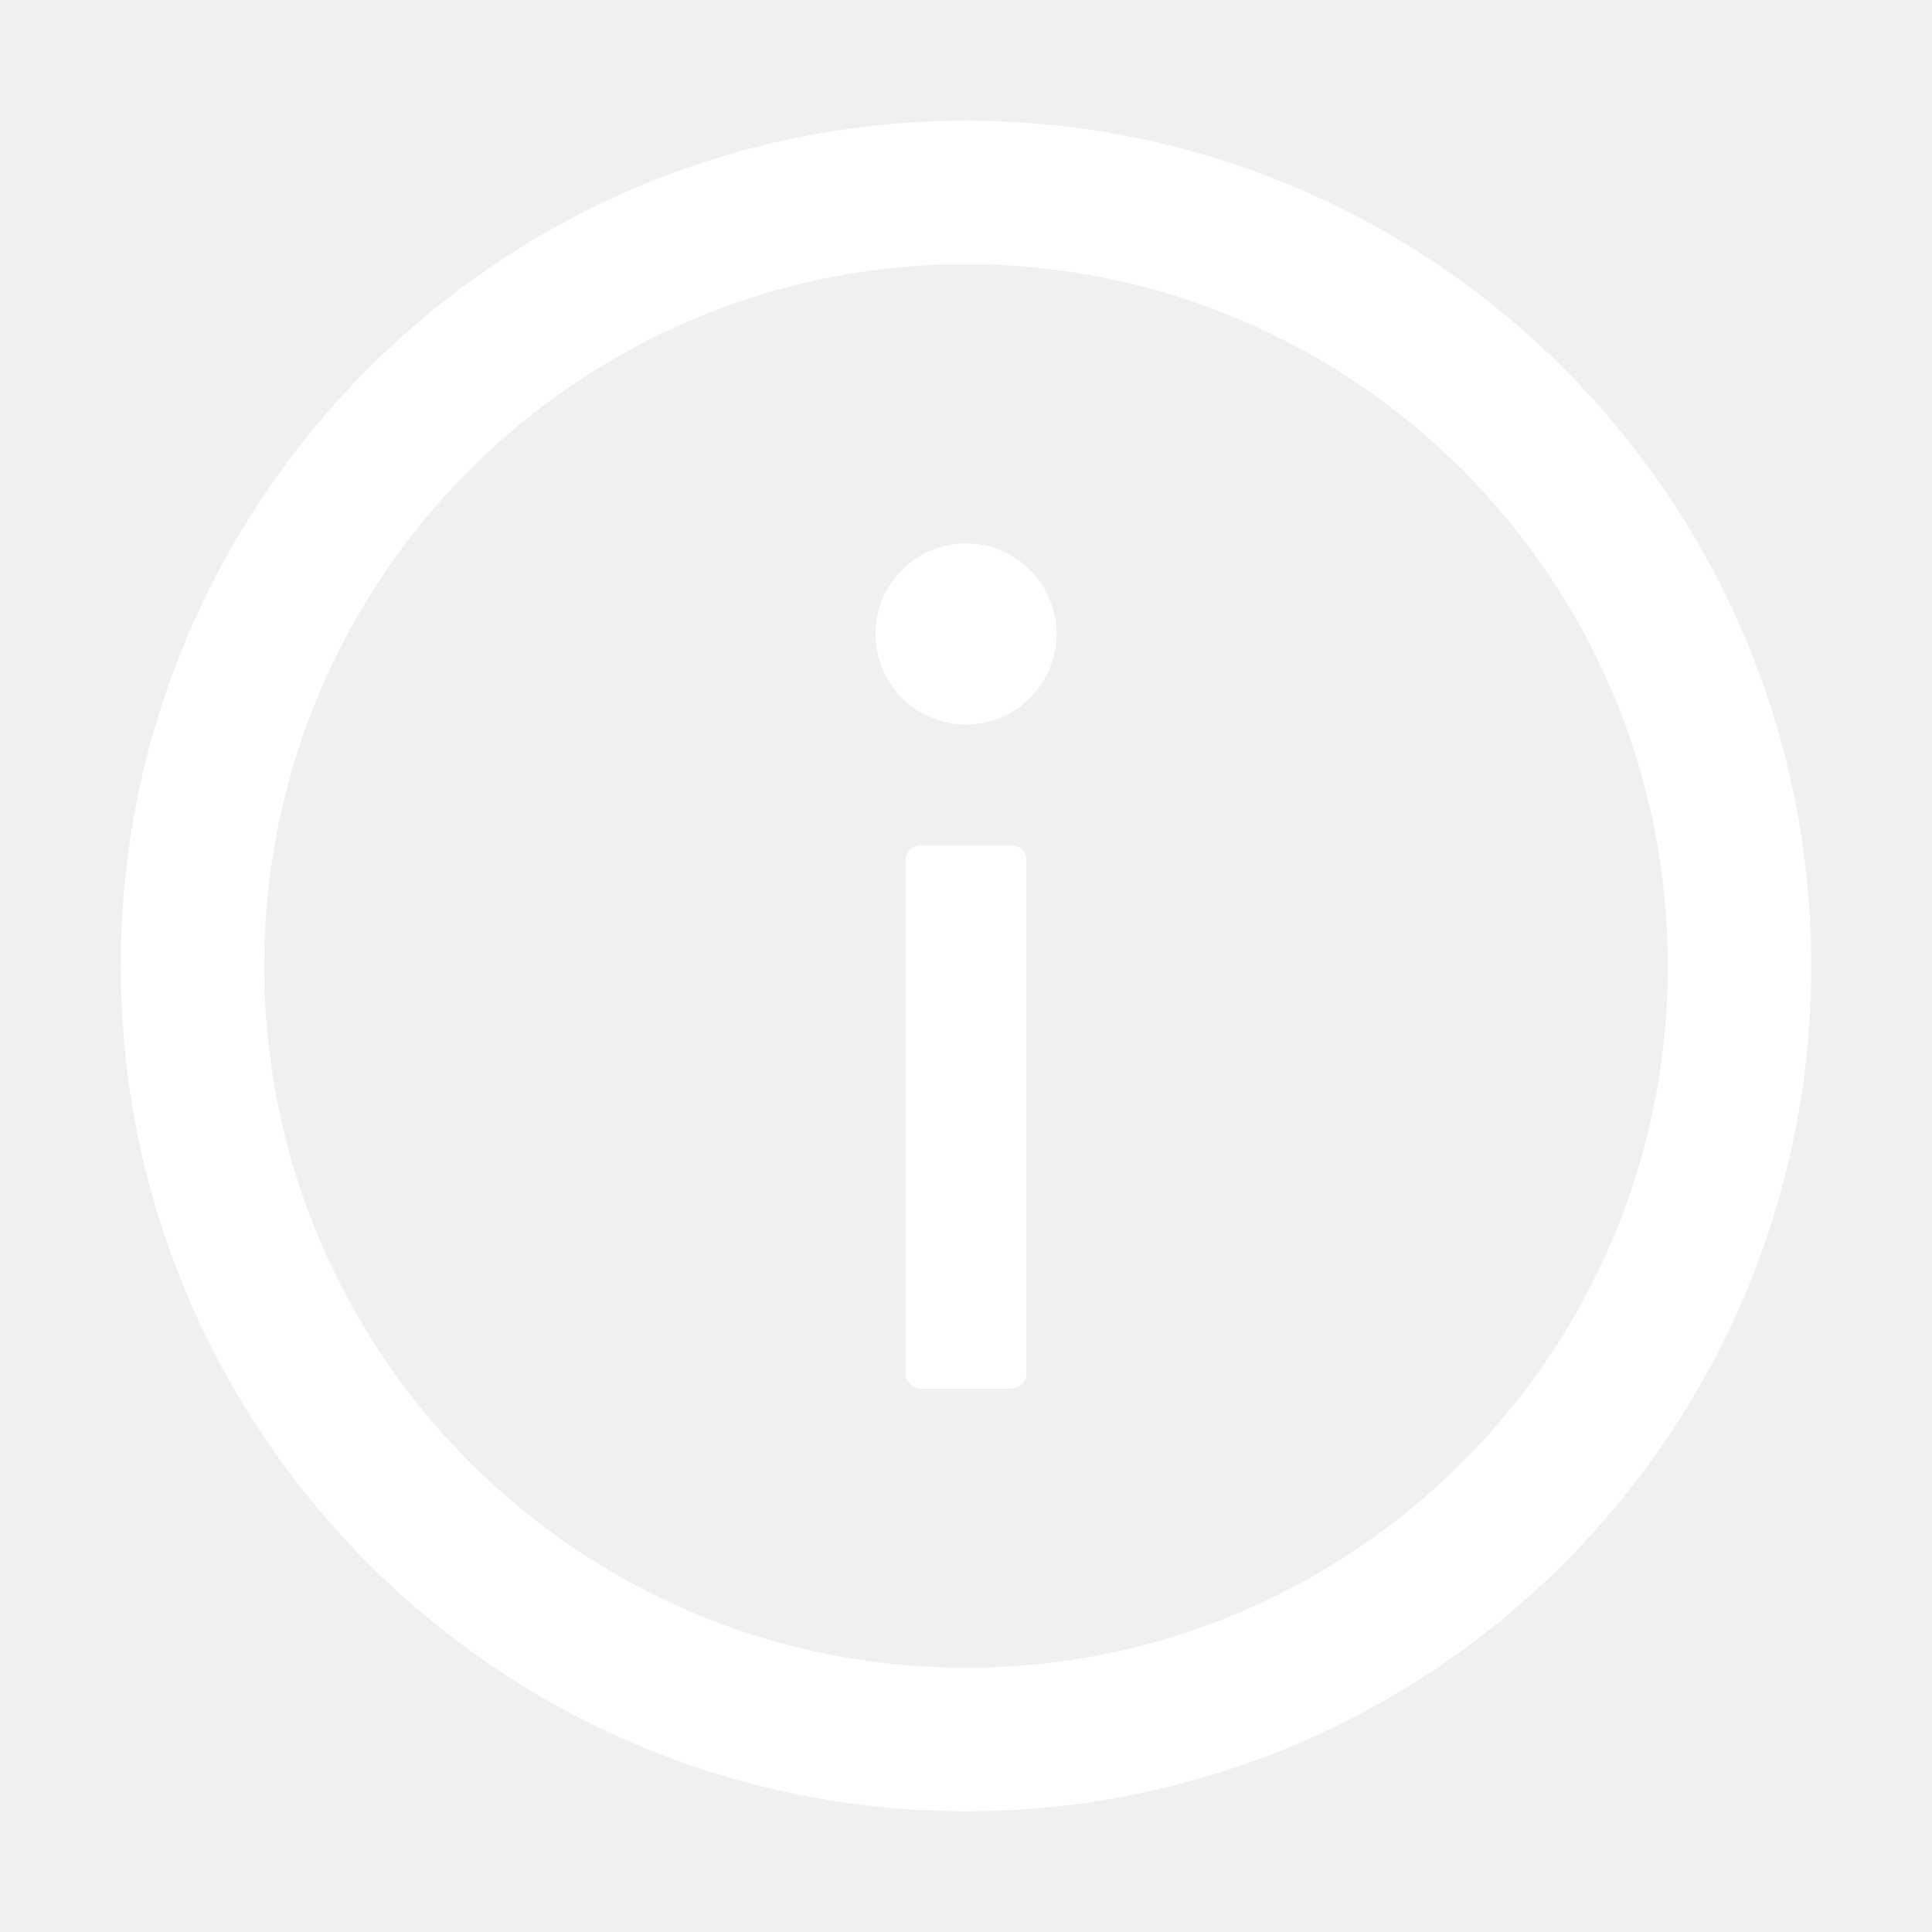
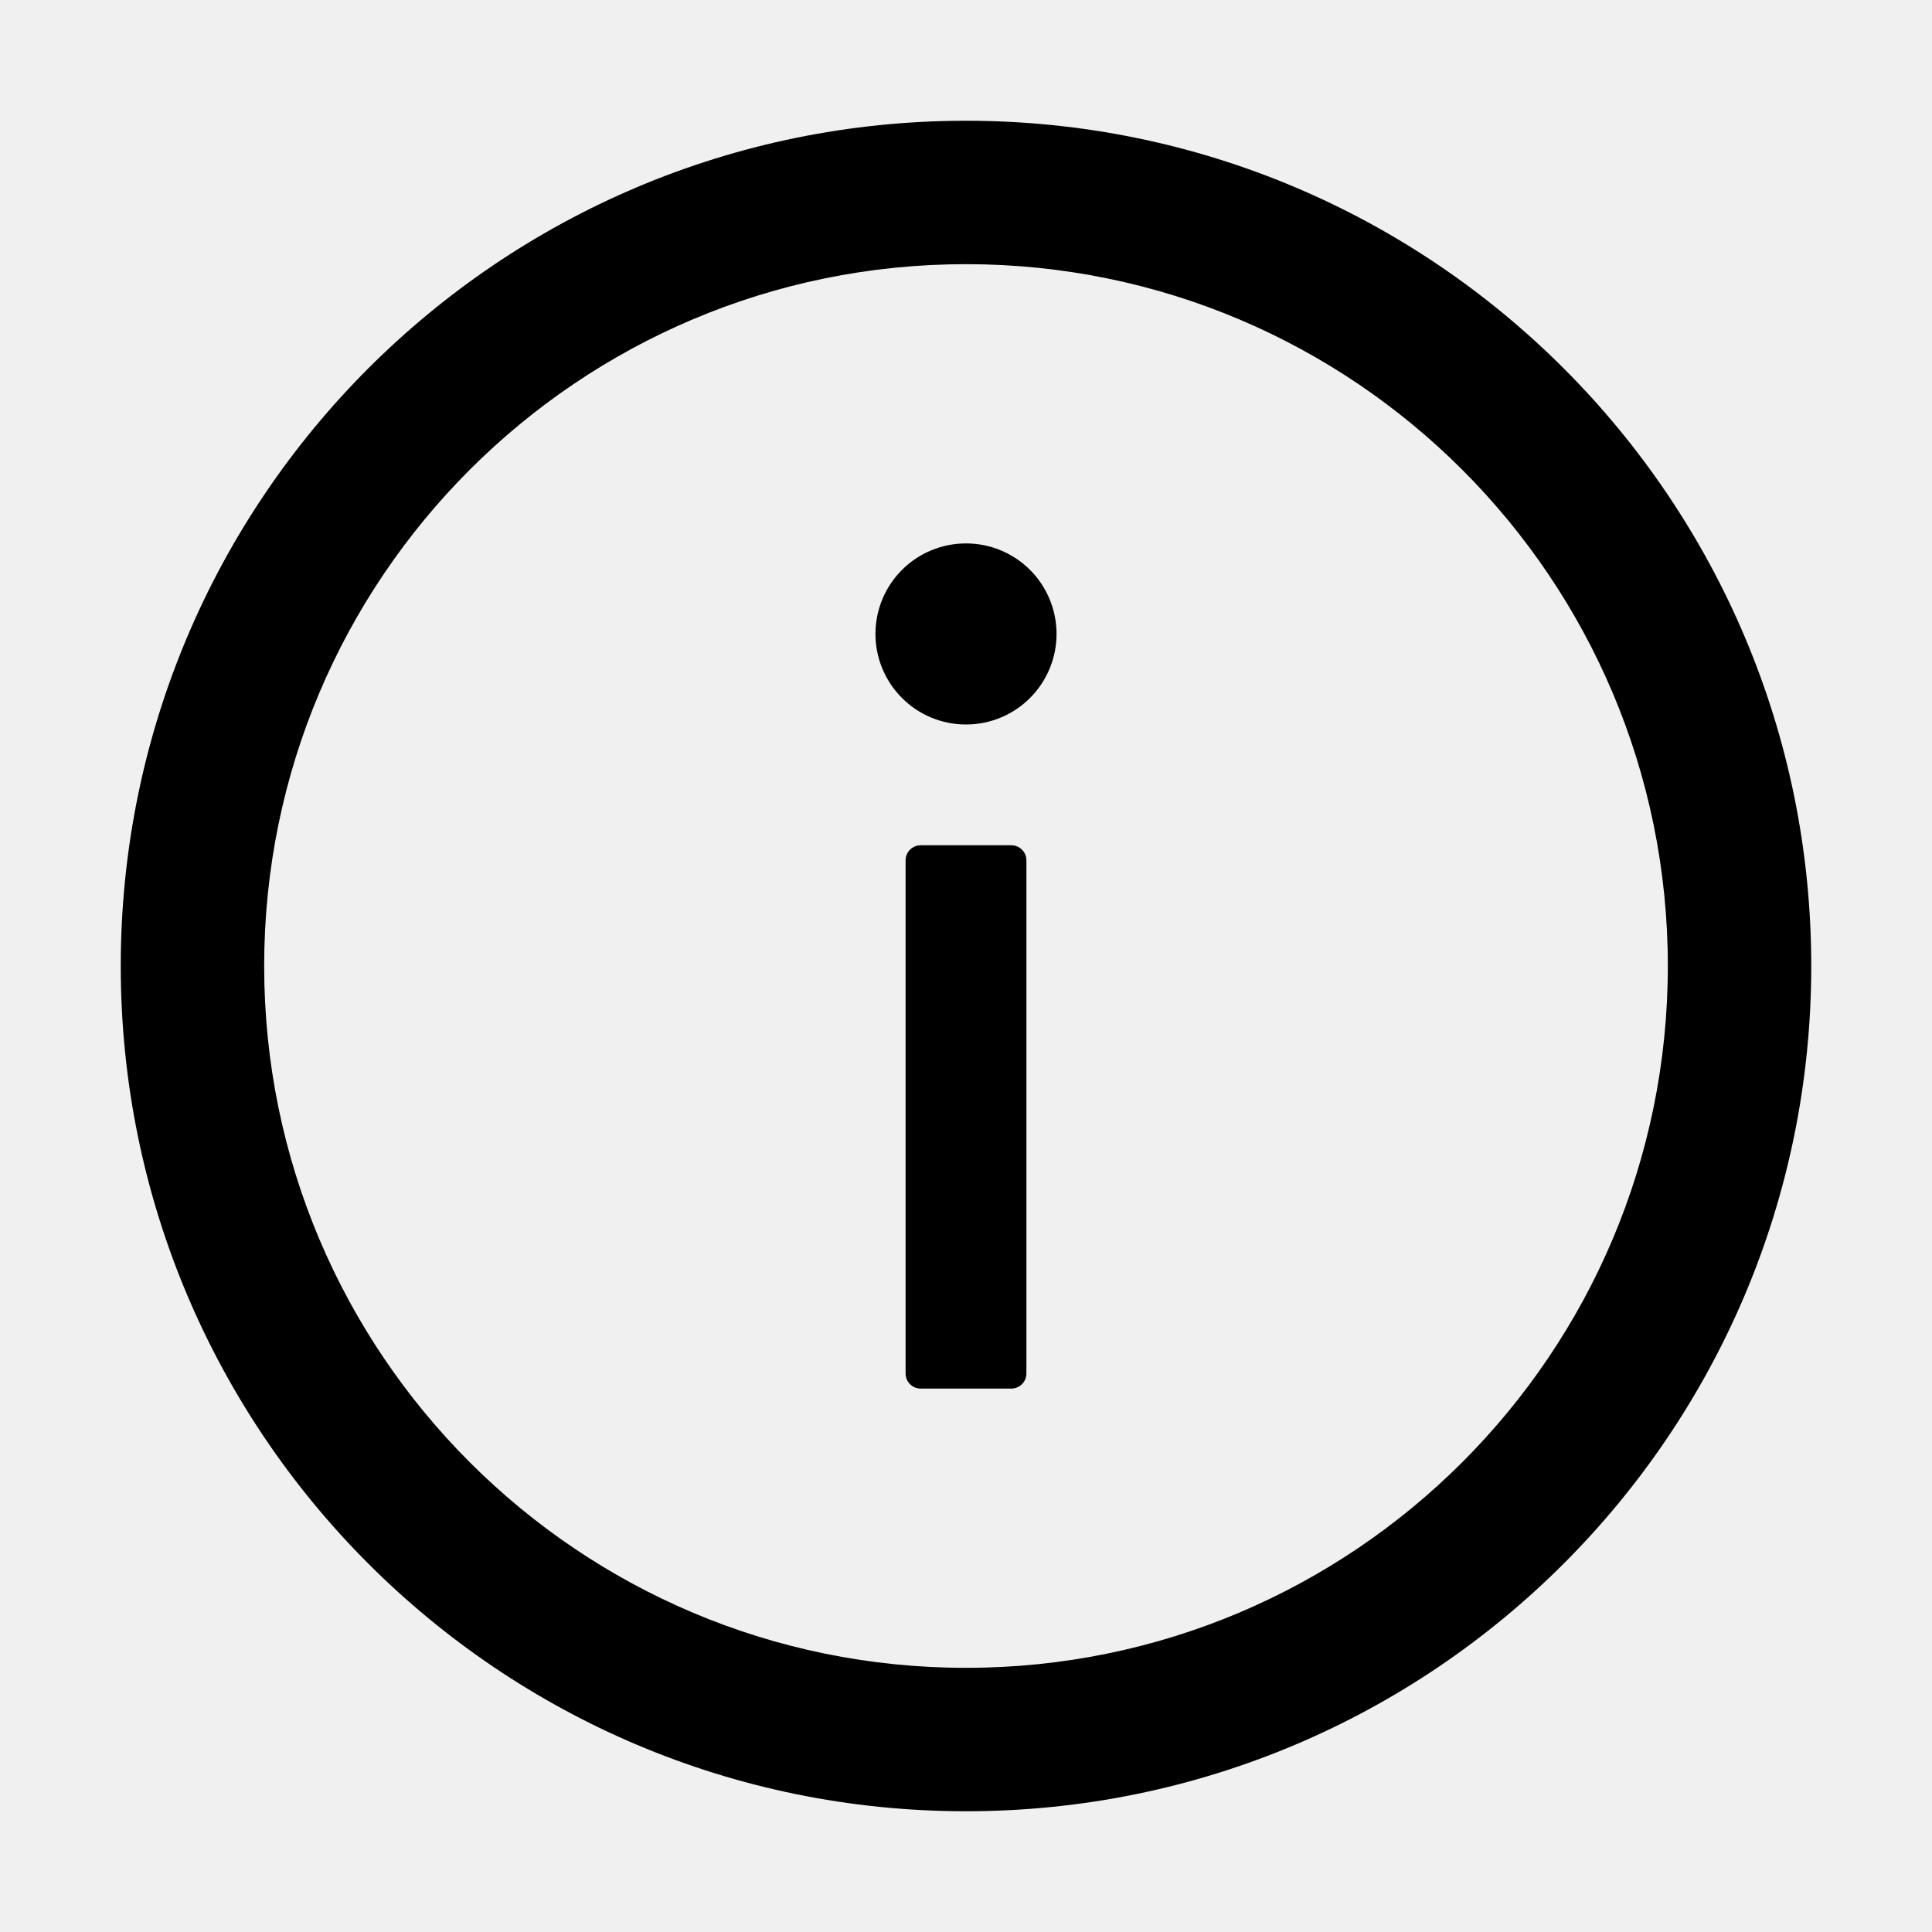
- <svg xmlns="http://www.w3.org/2000/svg" width="30" height="30" viewBox="0 0 30 30" fill="none">
-   <path d="M15 1.875C7.752 1.875 1.875 7.752 1.875 15C1.875 22.248 7.752 28.125 15 28.125C22.248 28.125 28.125 22.248 28.125 15C28.125 7.752 22.248 1.875 15 1.875ZM15 25.898C8.982 25.898 4.102 21.018 4.102 15C4.102 8.982 8.982 4.102 15 4.102C21.018 4.102 25.898 8.982 25.898 15C25.898 21.018 21.018 25.898 15 25.898Z" fill="white" />
-   <path d="M13.594 9.844C13.594 10.217 13.742 10.574 14.006 10.838C14.269 11.102 14.627 11.25 15 11.25C15.373 11.25 15.731 11.102 15.994 10.838C16.258 10.574 16.406 10.217 16.406 9.844C16.406 9.471 16.258 9.113 15.994 8.849C15.731 8.586 15.373 8.438 15 8.438C14.627 8.438 14.269 8.586 14.006 8.849C13.742 9.113 13.594 9.471 13.594 9.844V9.844ZM15.703 13.125H14.297C14.168 13.125 14.062 13.23 14.062 13.359V21.328C14.062 21.457 14.168 21.562 14.297 21.562H15.703C15.832 21.562 15.938 21.457 15.938 21.328V13.359C15.938 13.23 15.832 13.125 15.703 13.125Z" fill="white" />
+ <svg xmlns="http://www.w3.org/2000/svg" width="30" height="30" viewBox="0 0 30 30" fill="currentColor">
+   <path d="M15 1.875C7.752 1.875 1.875 7.752 1.875 15C1.875 22.248 7.752 28.125 15 28.125C22.248 28.125 28.125 22.248 28.125 15C28.125 7.752 22.248 1.875 15 1.875ZM15 25.898C8.982 25.898 4.102 21.018 4.102 15C4.102 8.982 8.982 4.102 15 4.102C21.018 4.102 25.898 8.982 25.898 15C25.898 21.018 21.018 25.898 15 25.898Z" fill="currentColor" />
+   <path d="M13.594 9.844C13.594 10.217 13.742 10.574 14.006 10.838C14.269 11.102 14.627 11.25 15 11.25C15.373 11.25 15.731 11.102 15.994 10.838C16.258 10.574 16.406 10.217 16.406 9.844C16.406 9.471 16.258 9.113 15.994 8.849C15.731 8.586 15.373 8.438 15 8.438C14.627 8.438 14.269 8.586 14.006 8.849C13.742 9.113 13.594 9.471 13.594 9.844V9.844ZM15.703 13.125H14.297C14.168 13.125 14.062 13.23 14.062 13.359V21.328C14.062 21.457 14.168 21.562 14.297 21.562H15.703C15.832 21.562 15.938 21.457 15.938 21.328V13.359C15.938 13.23 15.832 13.125 15.703 13.125Z" fill="currentColor" />
</svg>
